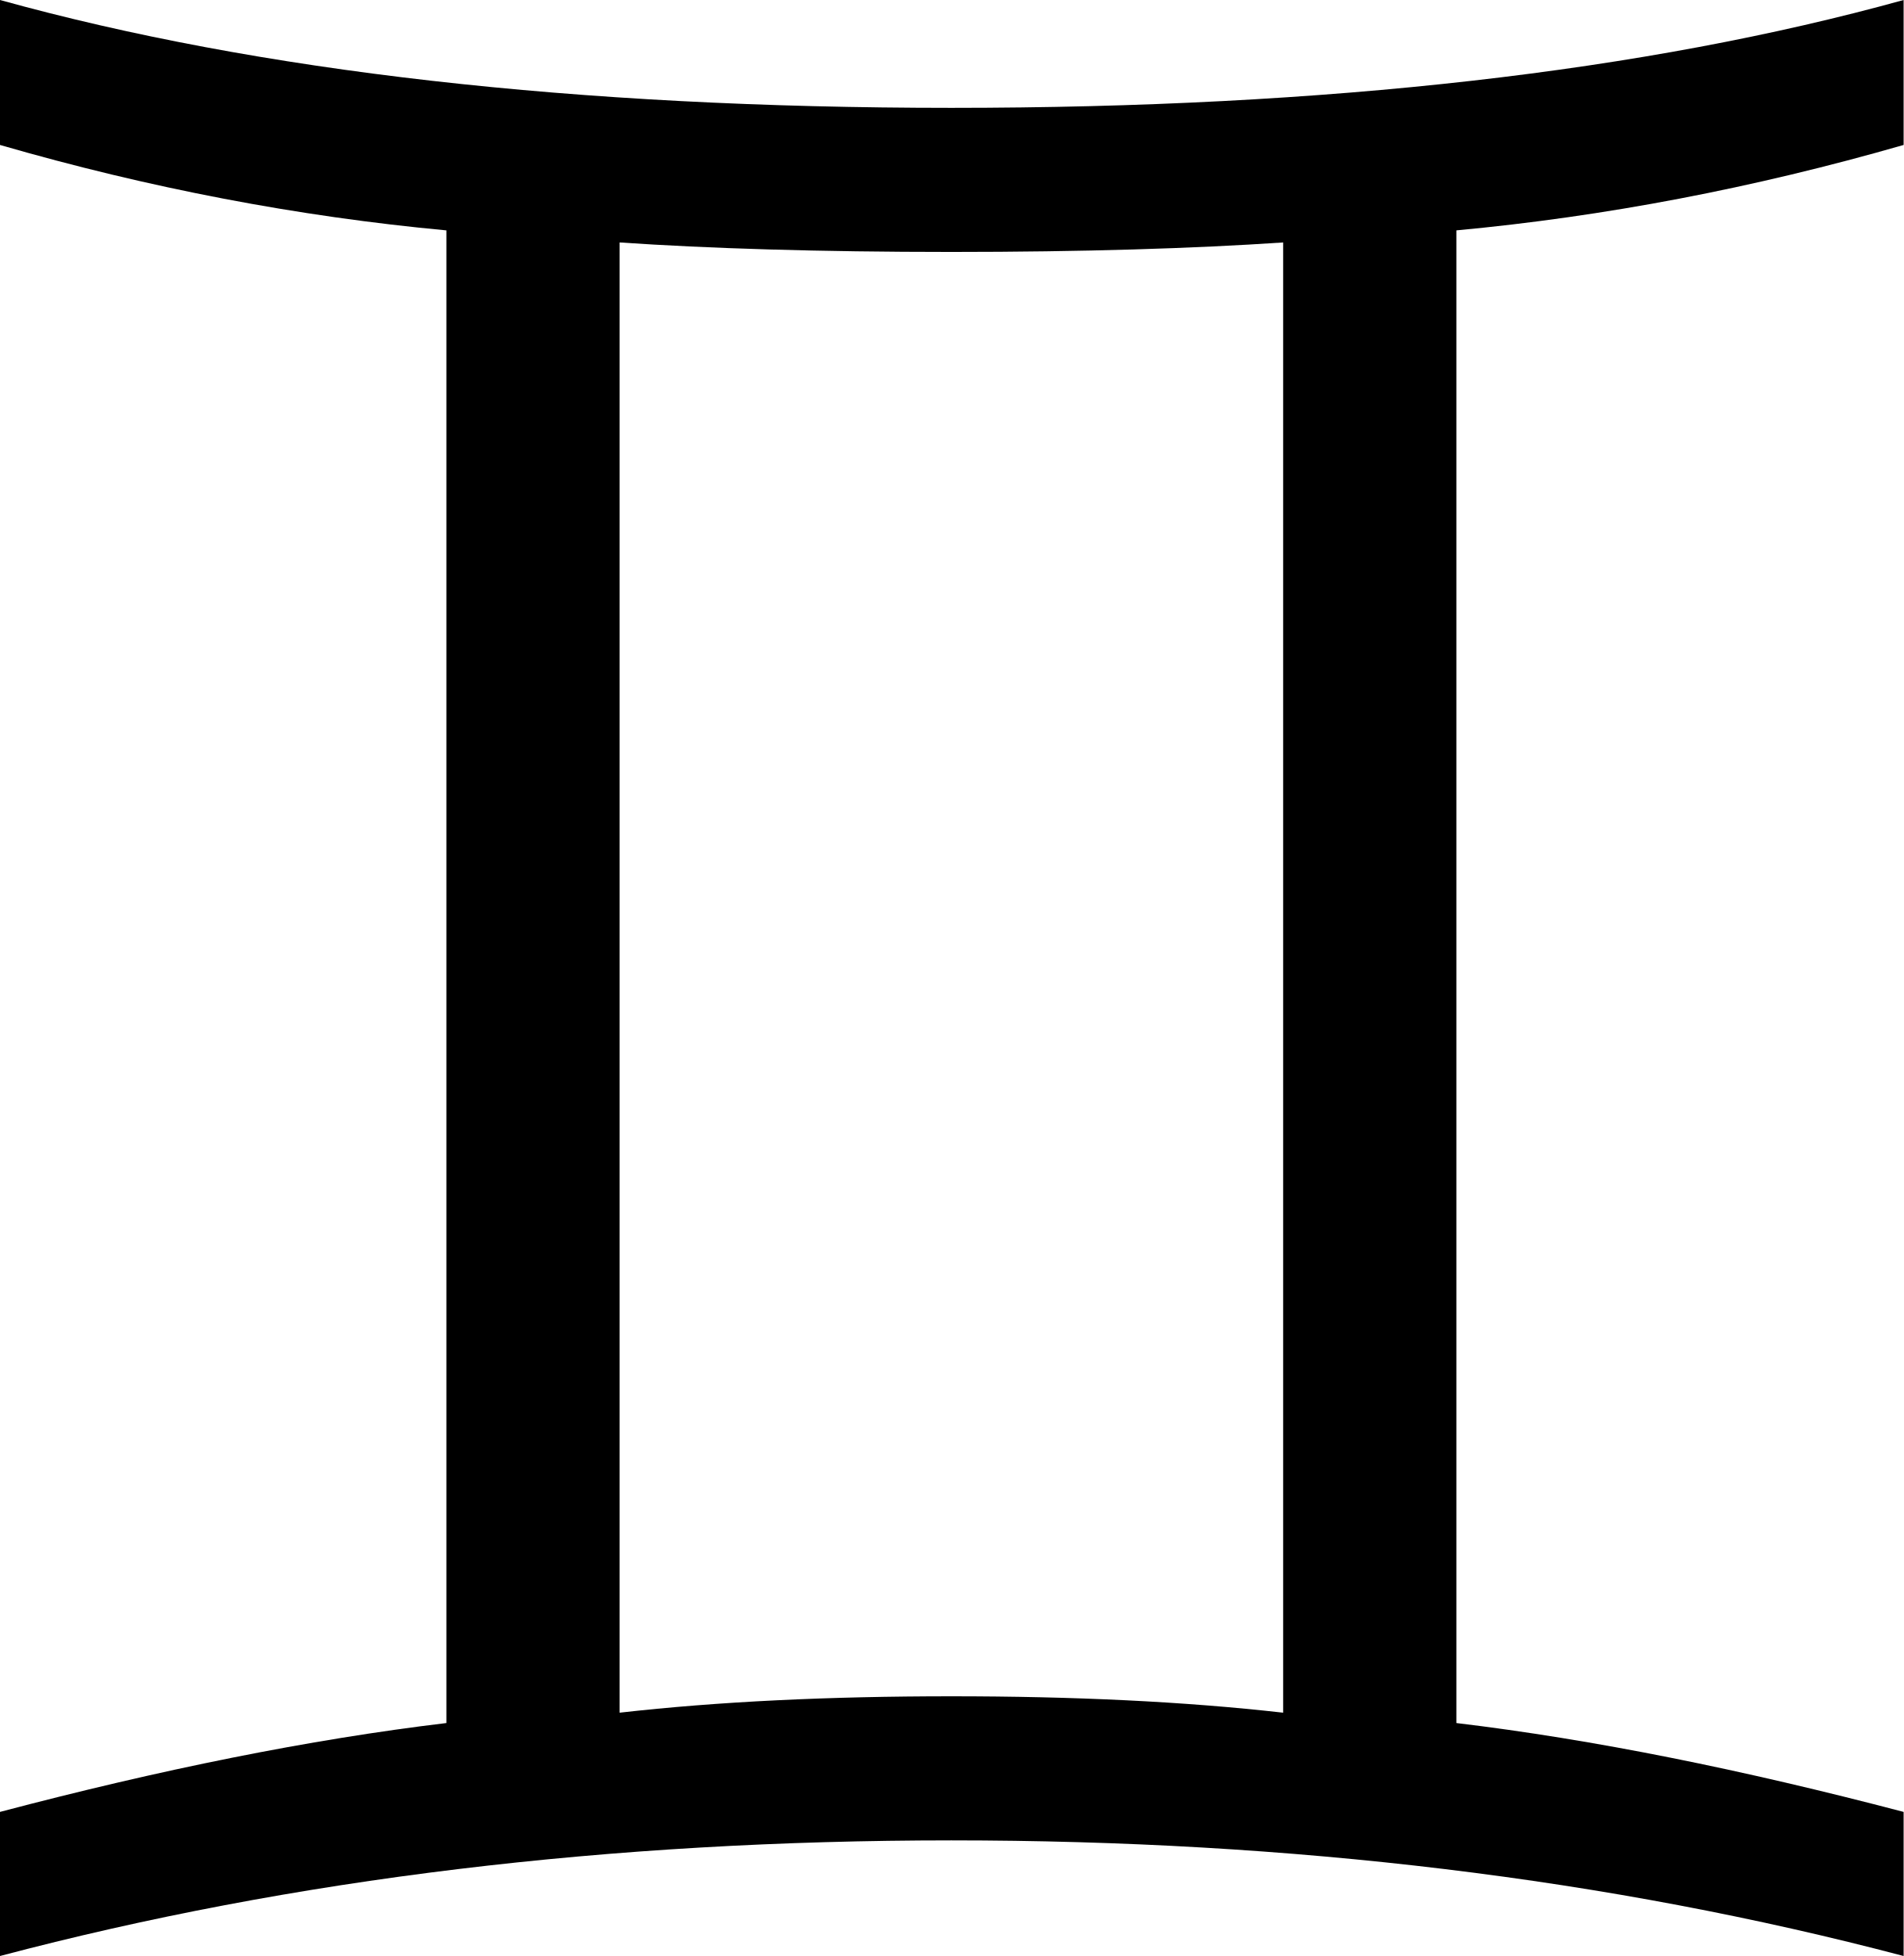
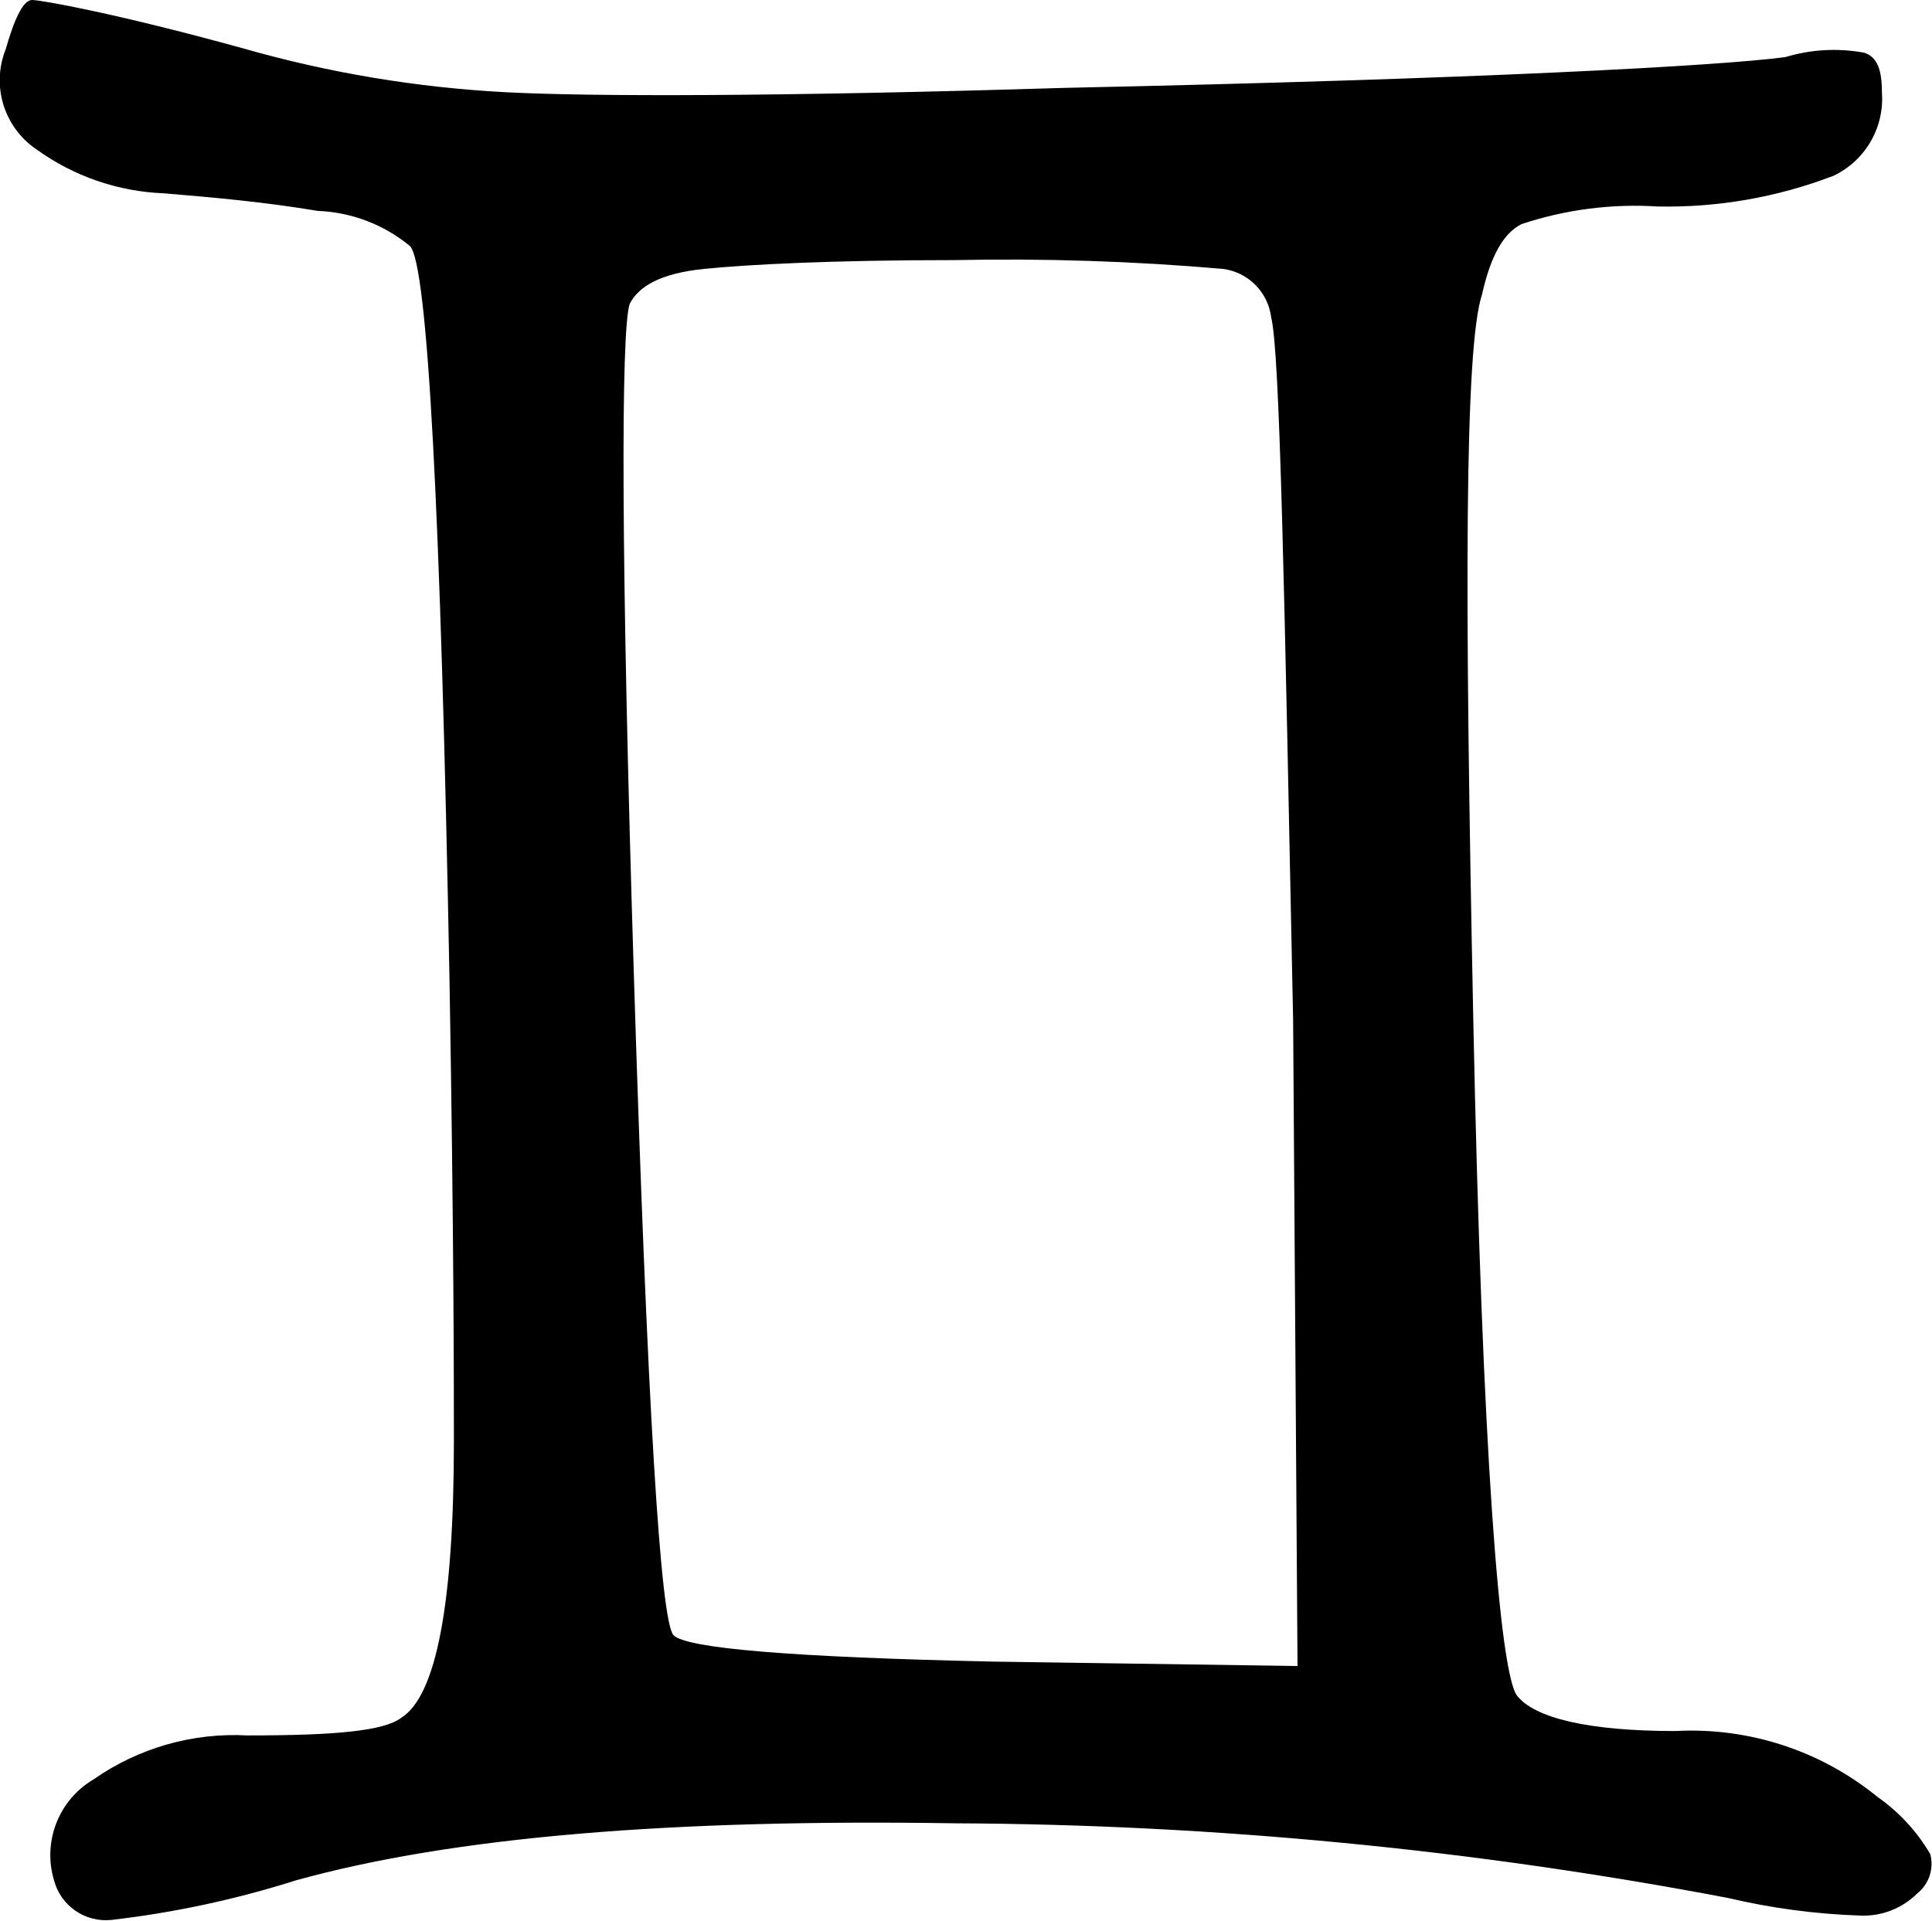
- <svg xmlns="http://www.w3.org/2000/svg" xml:space="preserve" width="183pt" height="188pt" style="shape-rendering:geometricPrecision; text-rendering:geometricPrecision; image-rendering:optimizeQuality; fill-rule:evenodd" viewBox="0 0 8268 11692" id="svg620">
-   <defs id="defs621">
-     <style type="text/css" id="style622">
-     .fil0 {fill:#000000}
-    </style>
-   </defs>
-   <g id="Layer 1" transform="matrix(5.152124,0,0,5.157475,-9408.358,-14342.93)">
-     <path class="fil0" d="M1524 5048l0 -167c186,-49 359,-84 518,-103l0 -1730c-172,-16 -345,-49 -518,-99l0 -168c300,83 668,125 1104,125 437,0 805,-42 1105,-125l0 168c-174,50 -347,83 -519,99l0 1730c159,19 332,54 519,103l0 167c-342,-90 -710,-134 -1105,-134 -395,0 -763,44 -1104,134zm719 -282c115,-13 243,-19 385,-19 142,0 270,6 385,19l0 -1704c-104,7 -232,11 -385,11 -154,0 -282,-4 -385,-11l0 1704z" id="path624" />
+ <svg xmlns="http://www.w3.org/2000/svg" viewBox="0 0 43.97 43.72">
+   <g id="Layer_2" data-name="Layer 2">
+     <g id="Layer_1-2" data-name="Layer 1">
+       <path id="Gemini" d="M.13,1.12C.33.42.53,0,.73,0s1.9.3,4.8,1.1a26.85,26.85,0,0,0,6,1c1.9.1,6.2.1,12.7-.1,9.4-.2,14.9-.5,16.4-.7a3.82,3.82,0,0,1,1.8-.1c.3.1.4.4.4.9A1.94,1.94,0,0,1,41.73,4a10.57,10.57,0,0,1-4,.7,8.19,8.19,0,0,0-3.1.4c-.4.2-.7.7-.9,1.6-.4,1.2-.4,6.7-.2,16.5s.6,14.9,1,15.4,1.6.8,3.6.8a6.7,6.7,0,0,1,4.6,1.5,4.14,4.14,0,0,1,1.2,1.3.86.86,0,0,1-.3.9,1.73,1.73,0,0,1-1.3.5,15.29,15.29,0,0,1-3-.4,96.42,96.42,0,0,0-17.6-1.7c-6.4-.1-11.4.3-15,1.3a22.38,22.38,0,0,1-4.2.9,1.22,1.22,0,0,1-1.3-.9,2,2,0,0,1,.9-2.3,5.58,5.58,0,0,1,3.5-1c2,0,3.1-.1,3.5-.4q1.2-.75,1.2-6.3c0-1.2,0-4.7-.1-10.5-.2-10.7-.5-16.3-.9-16.7a3.51,3.51,0,0,0-2.1-.8c-1.2-.2-2.3-.3-3.5-.4a5.3,5.3,0,0,1-2.9-1A1.9,1.9,0,0,1,.13,1.12Zm28.8,6.1a1.27,1.27,0,0,0-1.1-1.1,57.17,57.17,0,0,0-6.1-.2c-2.8,0-4.7.1-5.7.2s-1.5.4-1.7.8c-.2.6-.2,5.8.1,15.4s.6,14.6.9,14.9,2.7.5,7.3.6l6.9.1-.1-14.7C29.23,13.42,29.13,8,28.93,7.22Z" />
+     </g>
  </g>
</svg>
